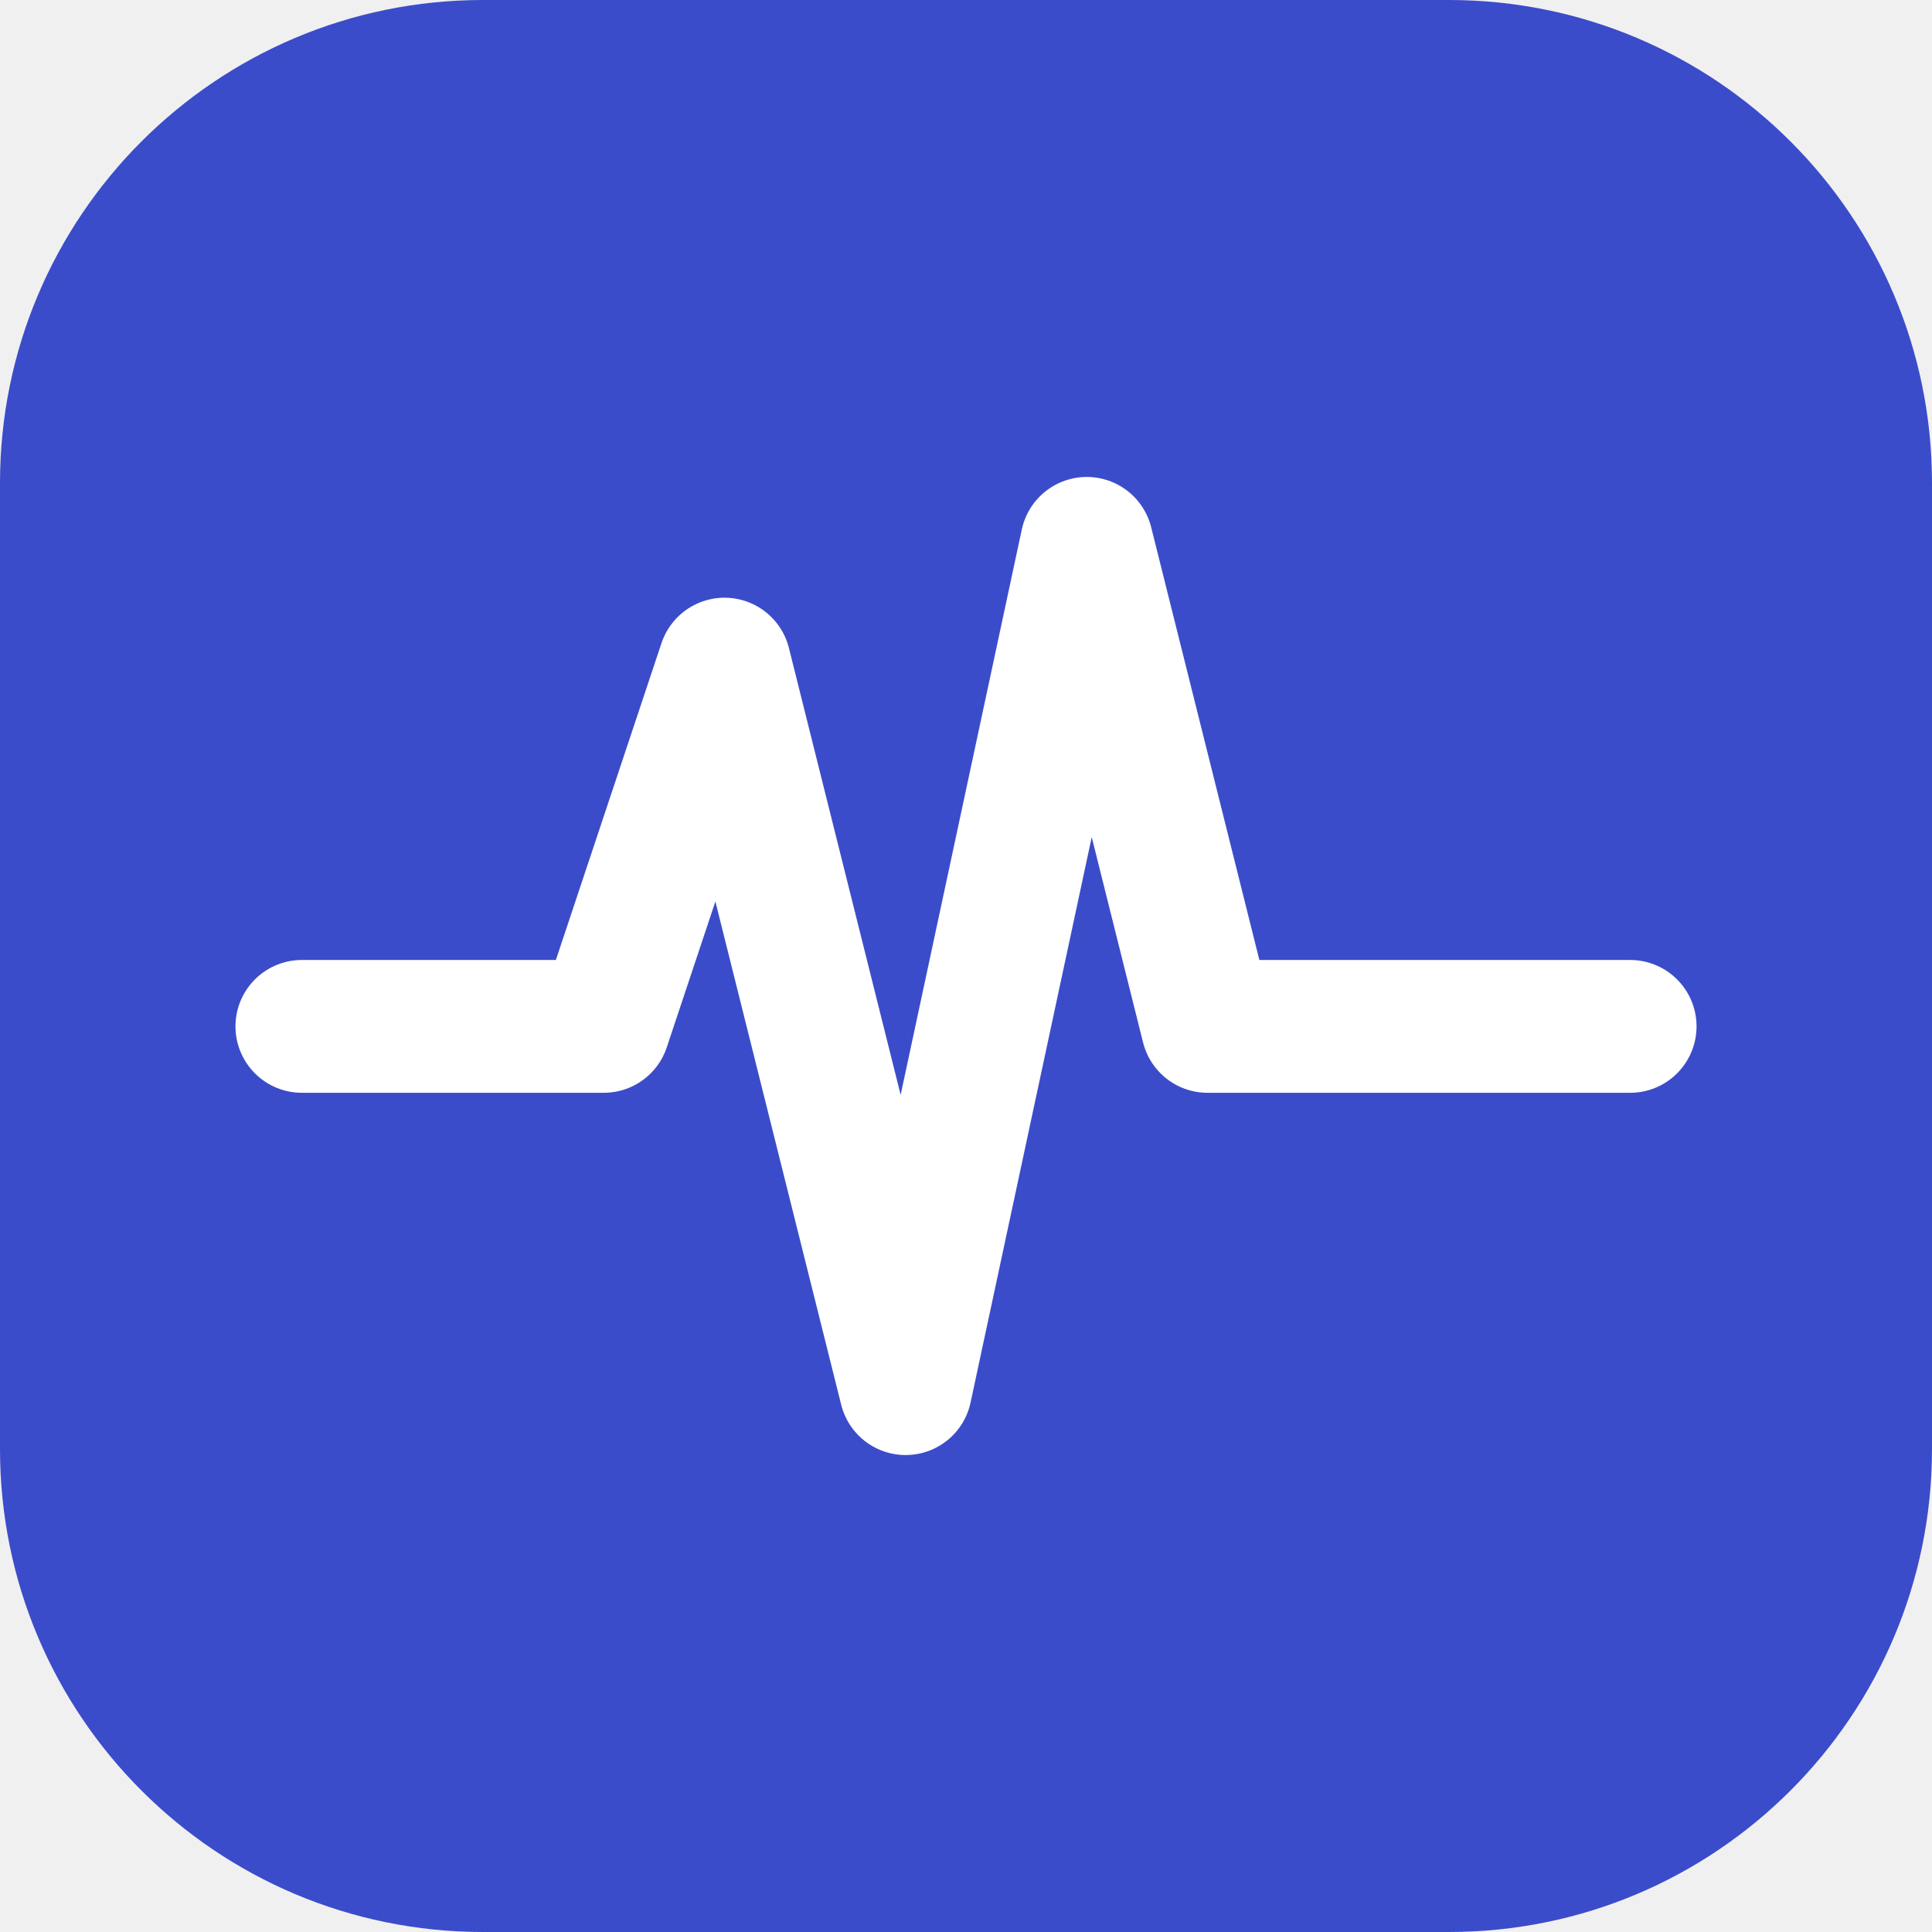
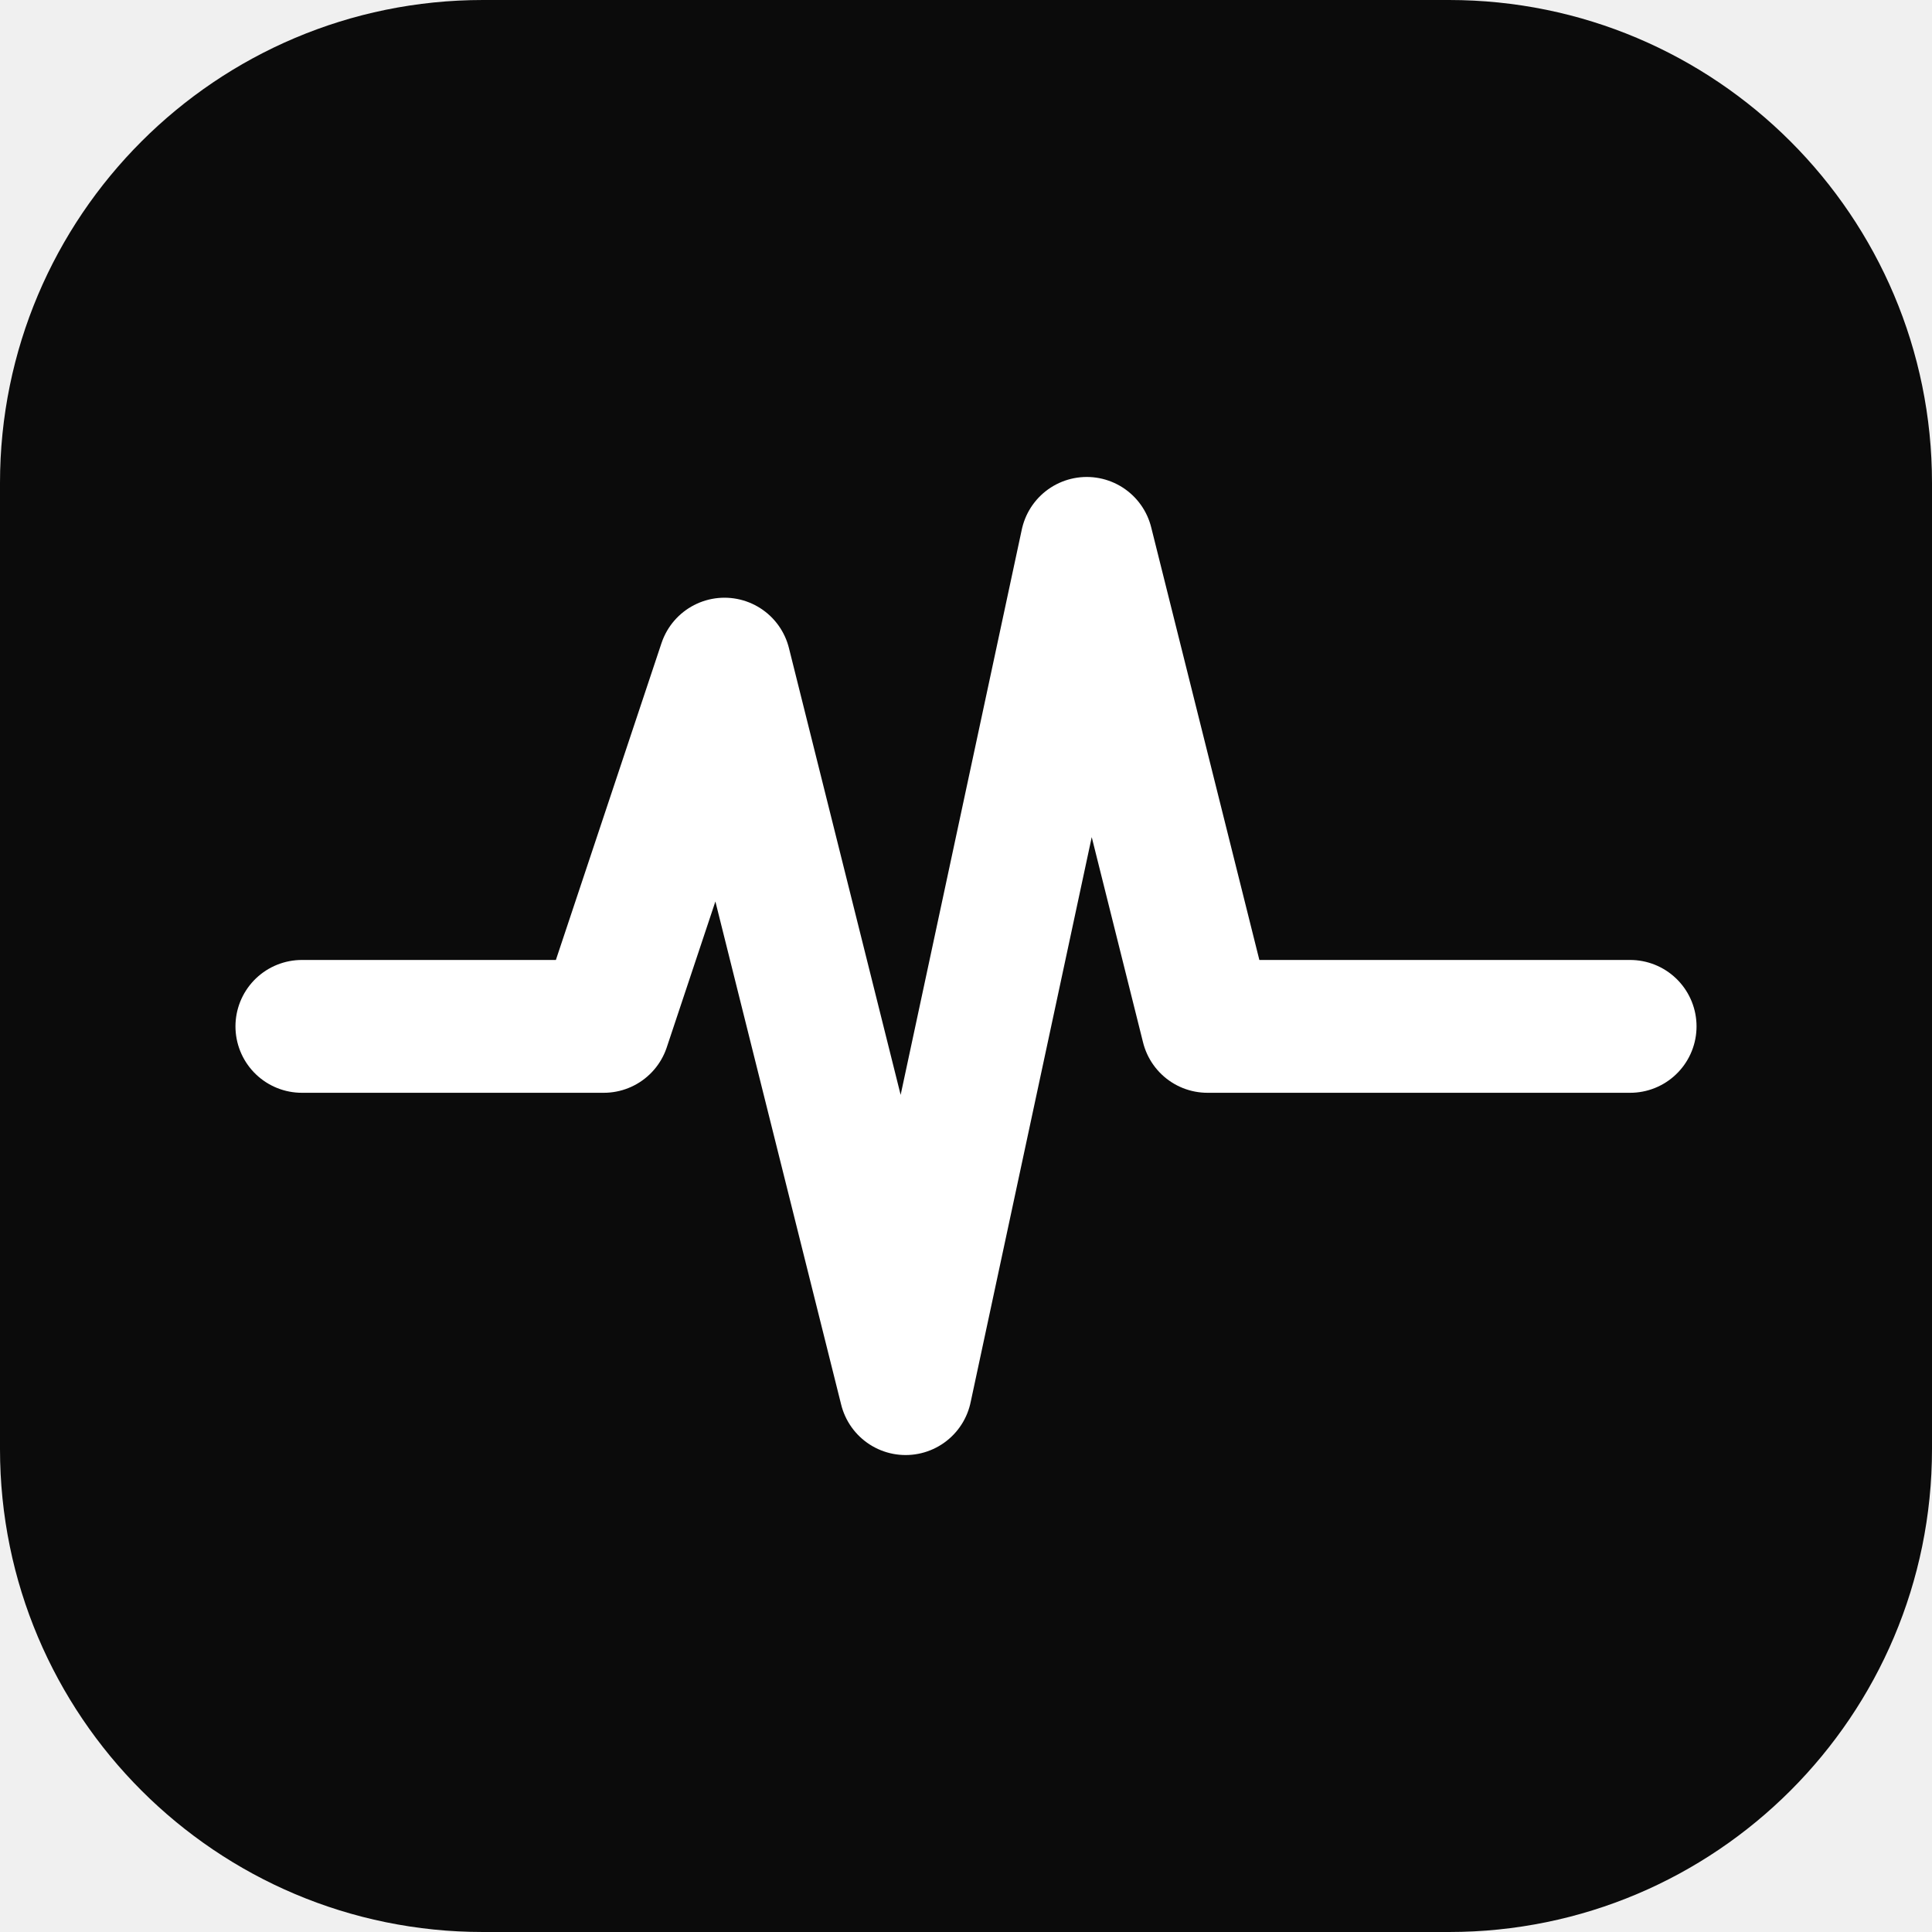
<svg xmlns="http://www.w3.org/2000/svg" viewBox="0 0 32 32">
-   <rect width="32" height="32" rx="8" fill="#3b4cca" />
+   <rect width="32" height="32" rx="8" fill="#0b0b0b" />
  <path d="M5 17h5l2-6 3 12 3-14 2 8h7" fill="none" stroke="#fff" stroke-width="2.2" stroke-linejoin="round" stroke-linecap="round" />
</svg>
